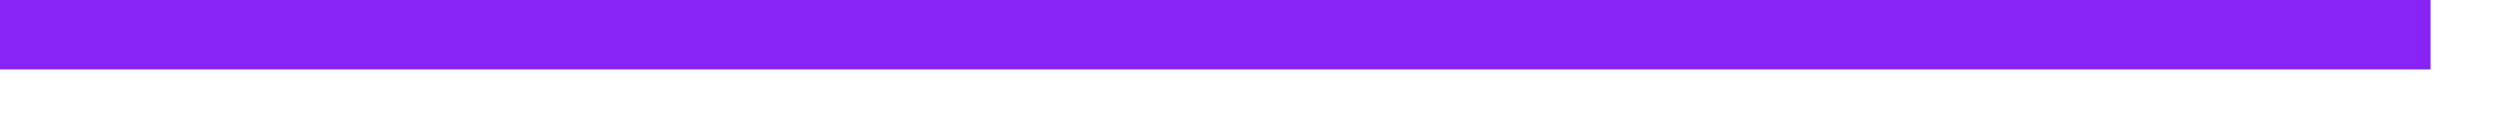
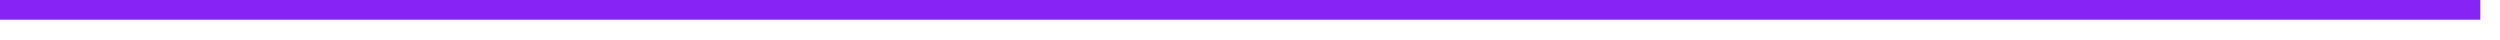
- <svg xmlns="http://www.w3.org/2000/svg" version="1.1" width="36px" height="2px">
-   <g transform="matrix(1 0 0 1 -1557 -567 )">
-     <path d="M 1557 567.5  L 1592 567.5  " stroke-width="1" stroke="#8723f5" fill="none" />
+ <svg xmlns="http://www.w3.org/2000/svg" version="1.1" width="127px" height="2px">
+   <g transform="matrix(1 0 0 1 -594 -232 )">
+     <path d="M 594 232.5  L 720 232.5  " stroke-width="1" stroke="#8723f5" fill="none" />
  </g>
</svg>
